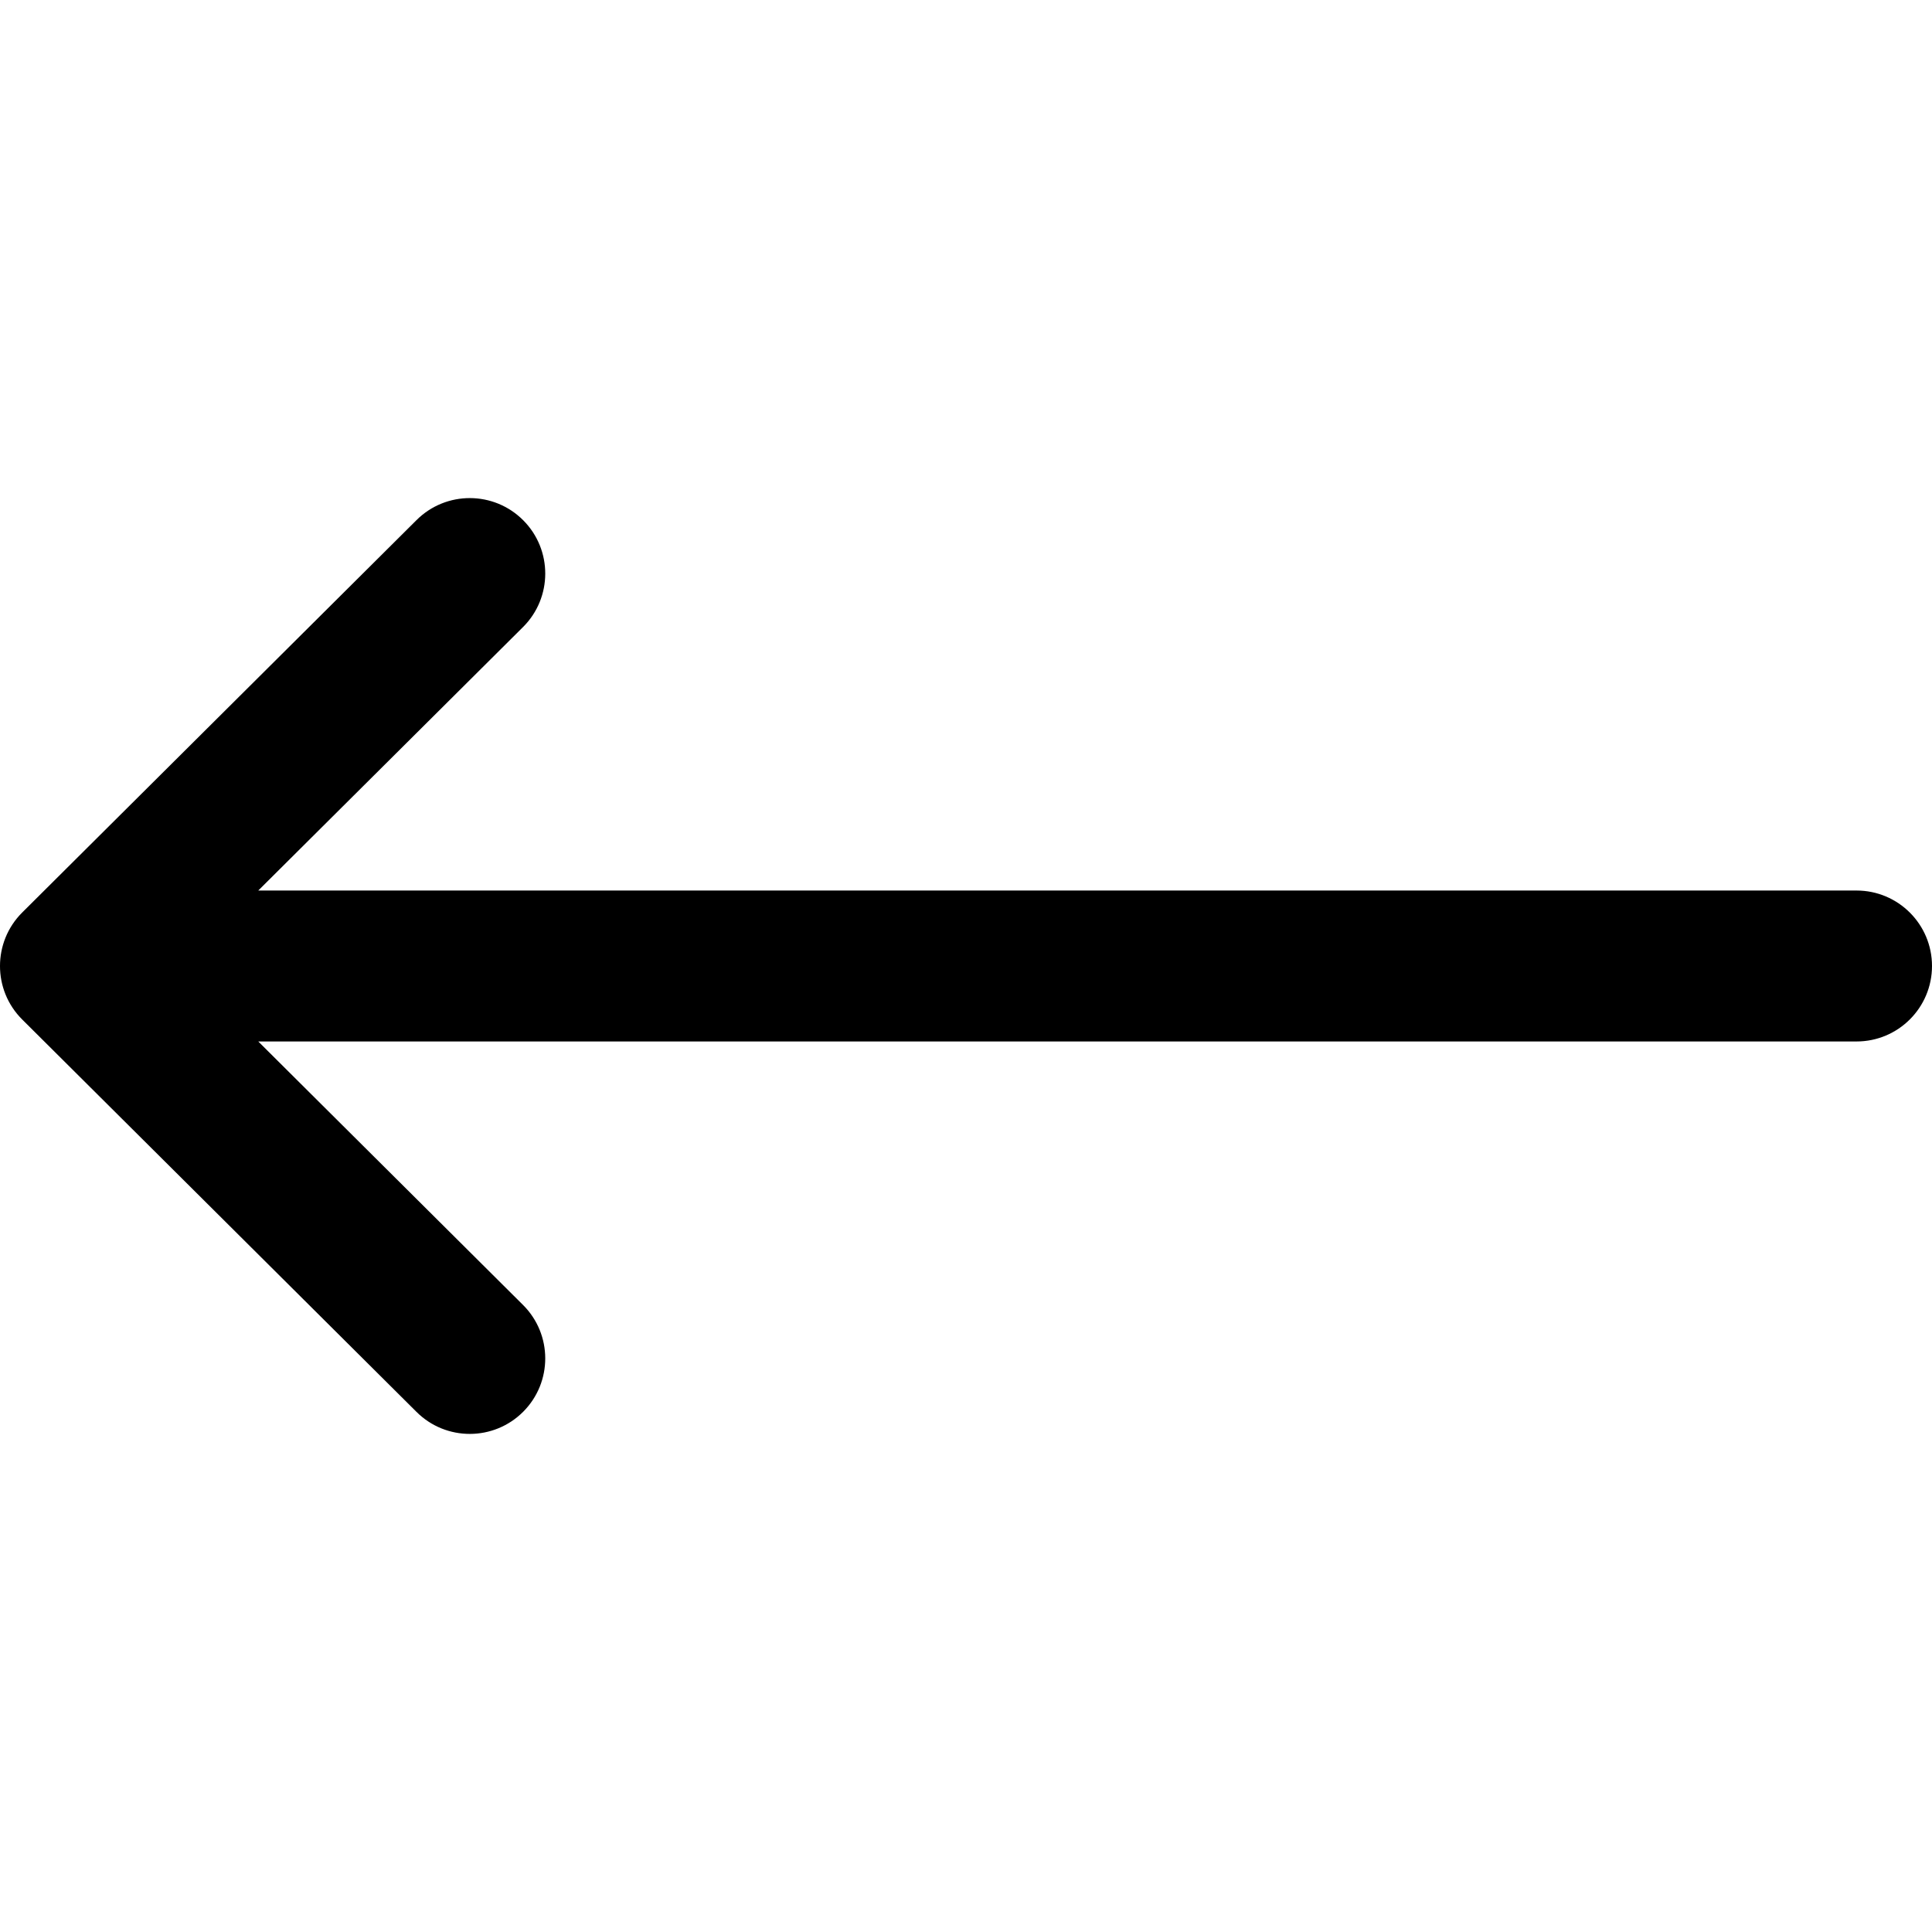
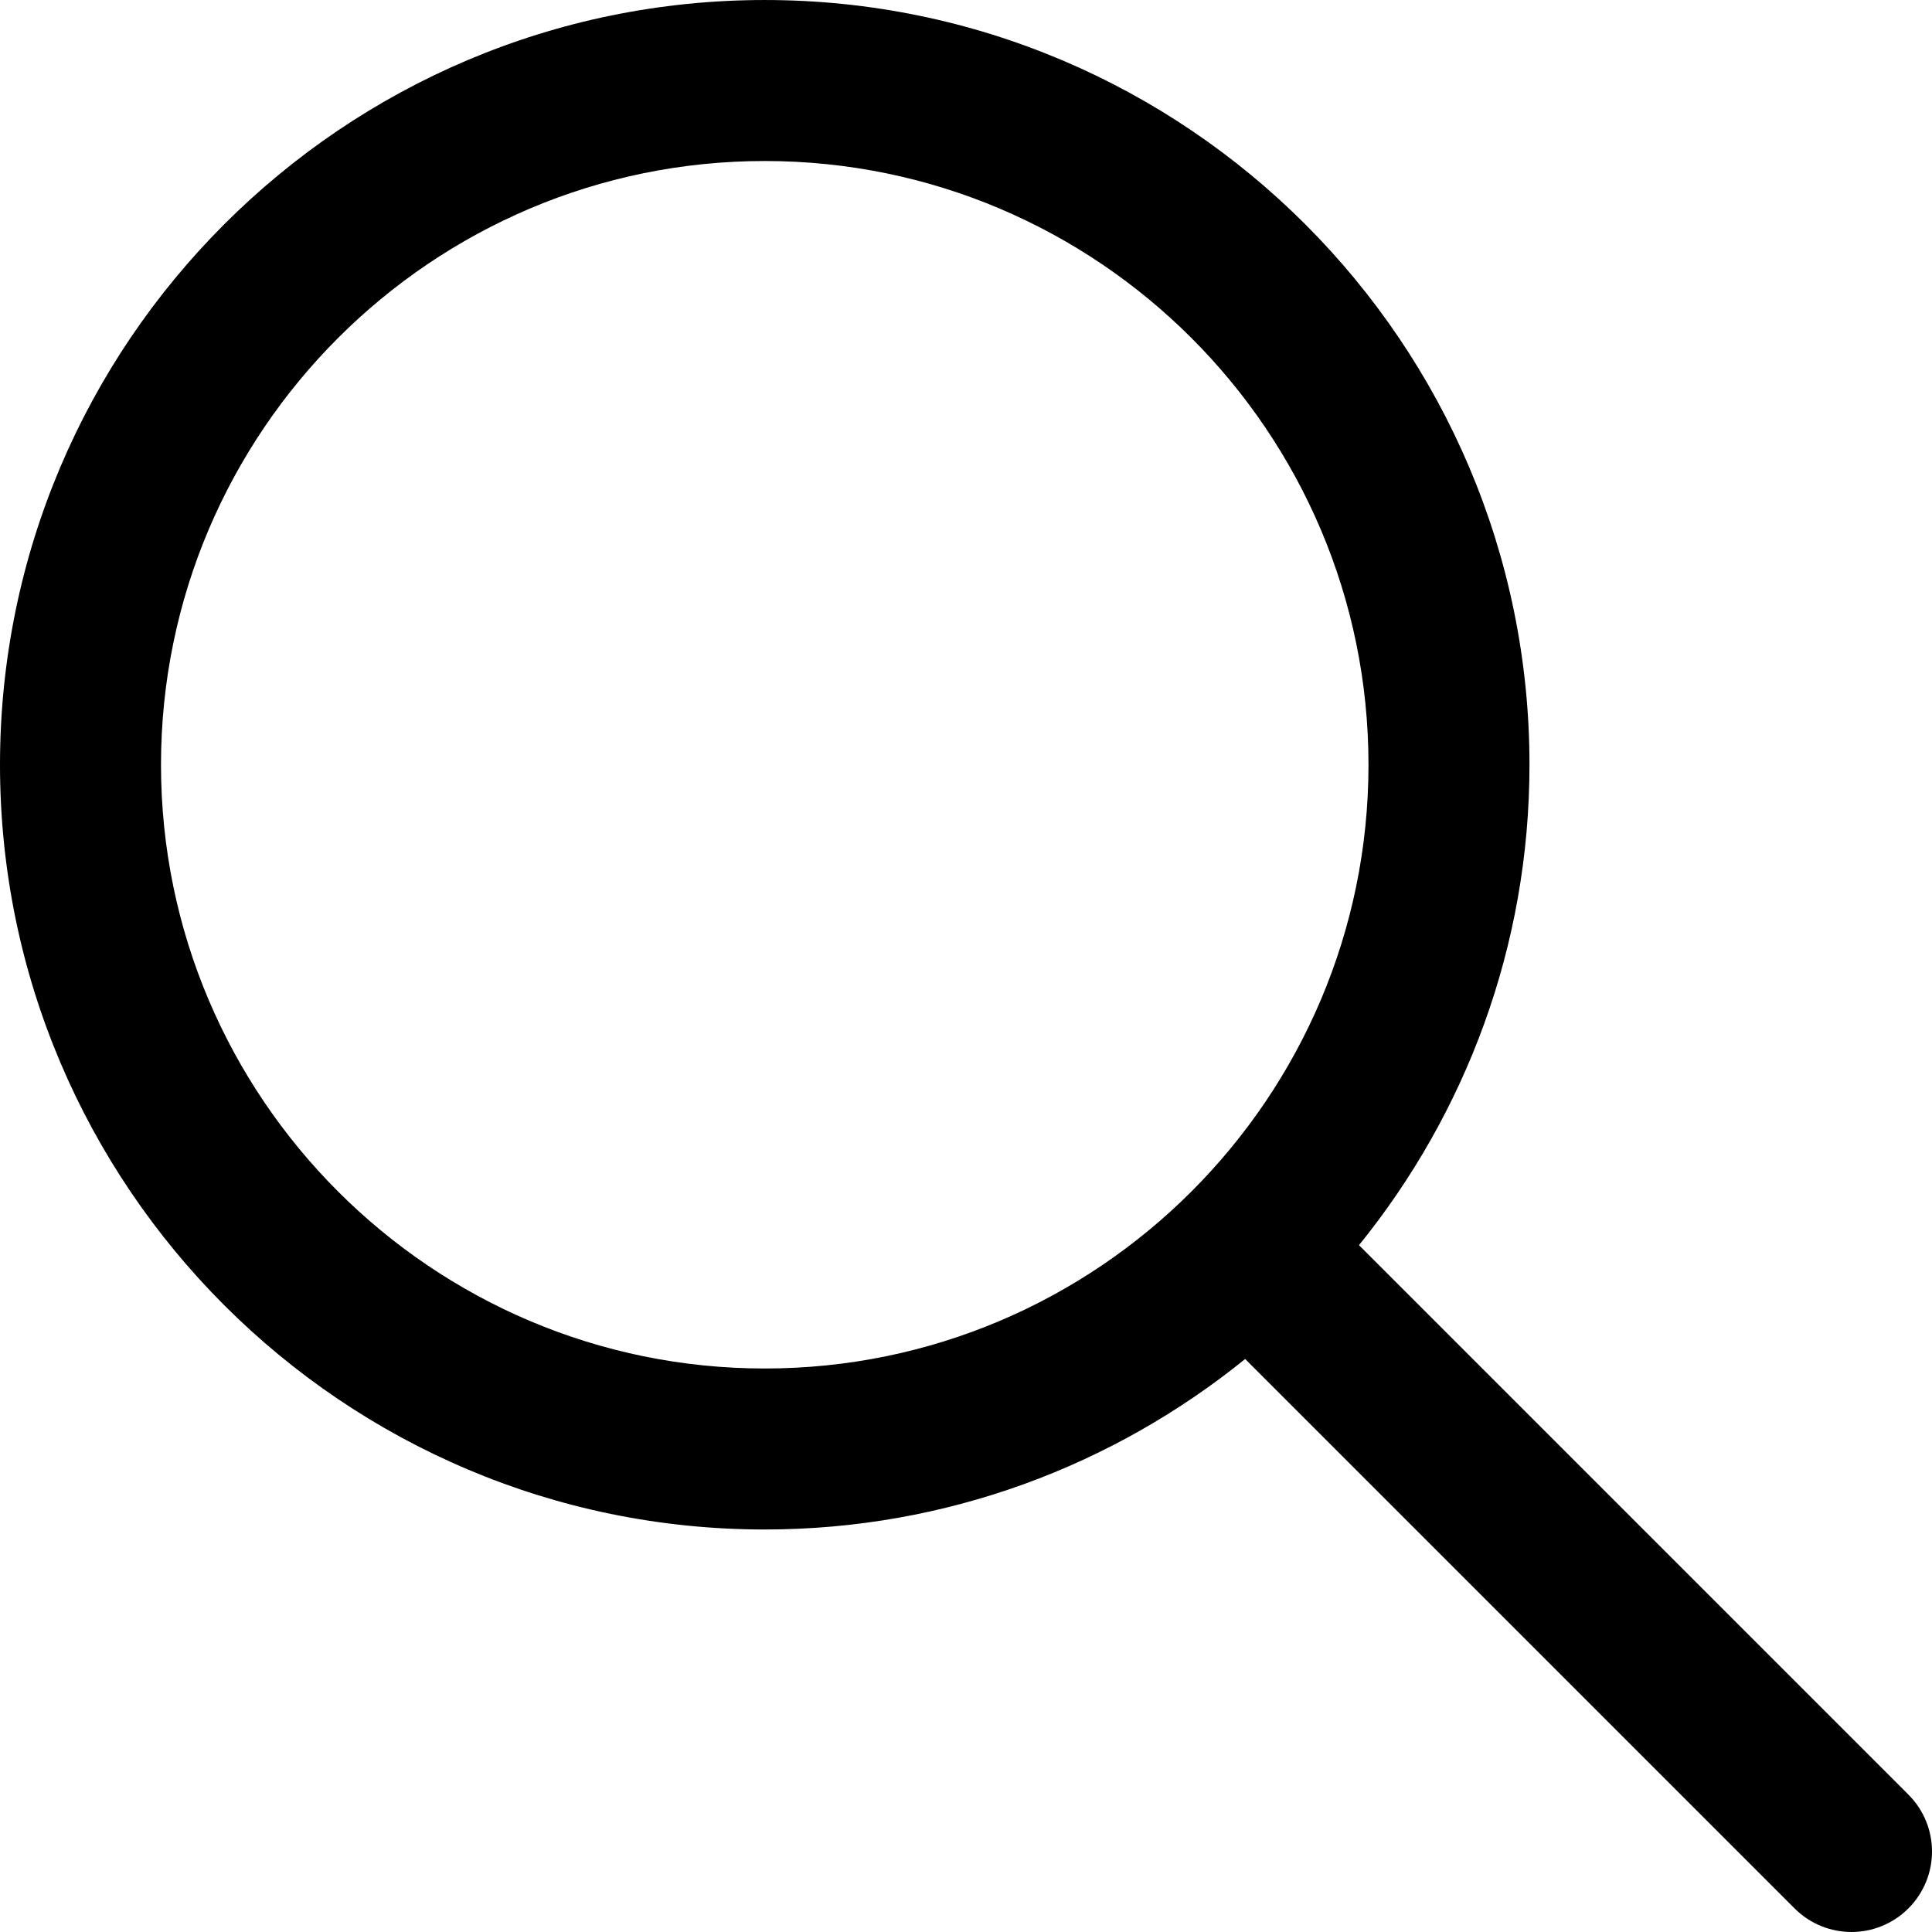
- <svg xmlns="http://www.w3.org/2000/svg" version="1.1" id="Capa_1" x="0px" y="0px" viewBox="0 0 512 512" style="enable-background:new 0 0 512 512;" xml:space="preserve">
+ <svg xmlns="http://www.w3.org/2000/svg" version="1.1" id="Capa_1" x="0px" y="0px" viewBox="0 0 512.005 512.005" style="enable-background:new 0 0 512.005 512.005;" xml:space="preserve">
  <g>
    <g>
-       <path d="M492,236H68.442l70.164-69.824c7.829-7.792,7.859-20.455,0.067-28.284c-7.792-7.83-20.456-7.859-28.285-0.068    l-104.504,104c-0.007,0.006-0.012,0.013-0.018,0.019c-7.809,7.792-7.834,20.496-0.002,28.314c0.007,0.006,0.012,0.013,0.018,0.019    l104.504,104c7.828,7.79,20.492,7.763,28.285-0.068c7.792-7.829,7.762-20.492-0.067-28.284L68.442,276H492    c11.046,0,20-8.954,20-20C512,244.954,503.046,236,492,236z" />
+       <path d="M505.749,475.587l-145.6-145.6c28.203-34.837,45.184-79.104,45.184-127.317c0-111.744-90.923-202.667-202.667-202.667    S0,90.925,0,202.669s90.923,202.667,202.667,202.667c48.213,0,92.48-16.981,127.317-45.184l145.6,145.6    c4.16,4.16,9.621,6.251,15.083,6.251s10.923-2.091,15.083-6.251C514.091,497.411,514.091,483.928,505.749,475.587z     M202.667,362.669c-88.235,0-160-71.765-160-160s71.765-160,160-160s160,71.765,160,160S290.901,362.669,202.667,362.669z" />
    </g>
  </g>
  <g>
</g>
  <g>
</g>
  <g>
</g>
  <g>
</g>
  <g>
</g>
  <g>
</g>
  <g>
</g>
  <g>
</g>
  <g>
</g>
  <g>
</g>
  <g>
</g>
  <g>
</g>
  <g>
</g>
  <g>
</g>
  <g>
</g>
</svg>
